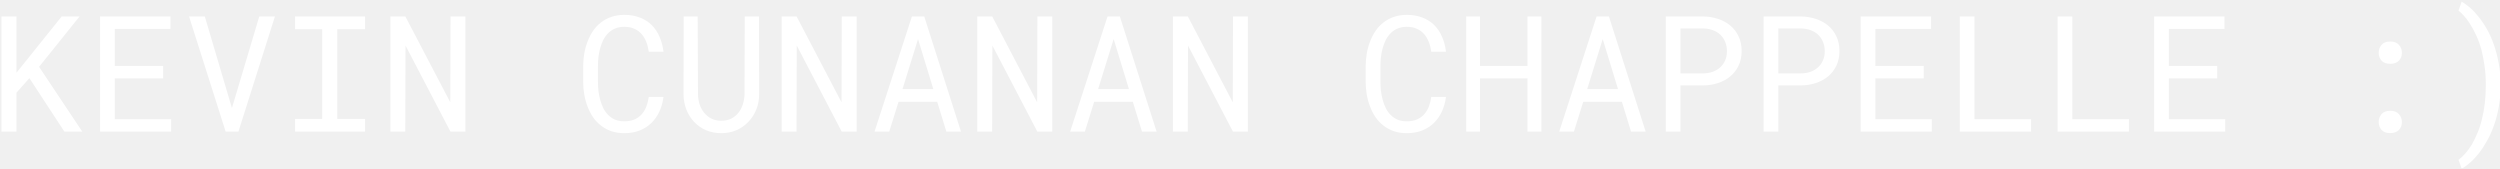
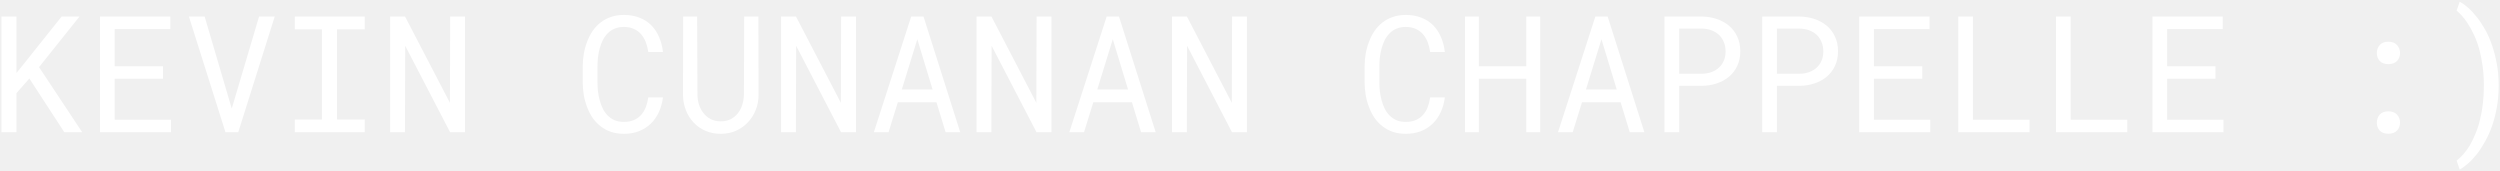
- <svg xmlns="http://www.w3.org/2000/svg" width="1279" height="86" viewBox="0 0 1279 86" fill="none">
-   <g clip-path="url(#clip0_2_2)">
-     <g clip-path="url(#clip1_2_2)">
-       <path d="M1279.31 43.816C1279.31 47.672 1279 51.3 1278.38 54.699C1277.77 58.097 1276.96 61.239 1275.93 64.125C1274.9 67.038 1273.71 69.681 1272.36 72.055C1271.02 74.455 1269.63 76.586 1268.16 78.447C1266.67 80.335 1265.17 81.927 1263.65 83.221C1262.15 84.543 1260.73 85.581 1259.38 86.337L1257.78 81.765C1258.93 80.929 1260.08 79.85 1261.24 78.528C1262.41 77.207 1263.52 75.683 1264.59 73.956C1265.59 72.203 1266.54 70.221 1267.47 68.009C1268.42 65.825 1269.19 63.424 1269.79 60.808C1270.41 58.38 1270.89 55.764 1271.21 52.959C1271.56 50.127 1271.74 47.106 1271.74 43.897V43.33C1271.74 39.689 1271.51 36.385 1271.05 33.418C1270.62 30.451 1270.13 27.929 1269.59 25.852C1268.79 22.886 1267.85 20.229 1266.74 17.882C1265.63 15.509 1264.48 13.445 1263.32 11.692C1262.42 10.317 1261.5 9.116 1260.56 8.092C1259.61 7.04 1258.68 6.15 1257.78 5.421L1259.38 0.85C1260.73 1.605 1262.17 2.643 1263.69 3.965C1265.2 5.286 1266.7 6.878 1268.16 8.739C1269.68 10.654 1271.11 12.785 1272.43 15.131C1273.76 17.478 1274.93 20.121 1275.93 23.061C1276.91 25.893 1277.71 28.968 1278.33 32.285C1278.98 35.576 1279.31 39.284 1279.31 43.411V43.816Z" fill="white" />
-       <path d="M1216.94 62.467C1216.94 60.875 1217.43 59.513 1218.41 58.38C1219.38 57.247 1220.86 56.681 1222.84 56.681C1224.79 56.681 1226.27 57.247 1227.28 58.38C1228.3 59.486 1228.82 60.848 1228.82 62.467C1228.82 64.058 1228.3 65.393 1227.28 66.472C1226.25 67.551 1224.77 68.09 1222.84 68.09C1220.88 68.09 1219.41 67.551 1218.41 66.472C1217.43 65.366 1216.94 64.031 1216.94 62.467ZM1216.94 27.026C1216.94 25.434 1217.43 24.072 1218.41 22.939C1219.38 21.807 1220.86 21.24 1222.84 21.24C1224.79 21.24 1226.27 21.807 1227.28 22.939C1228.3 24.045 1228.82 25.407 1228.82 27.026C1228.82 28.617 1228.3 29.952 1227.28 31.031C1226.25 32.11 1224.77 32.649 1222.84 32.649C1220.88 32.649 1219.41 32.11 1218.41 31.031C1217.43 29.925 1216.94 28.59 1216.94 27.026Z" fill="white" />
-       <path d="M1134.32 40.093H1109.58V60.97H1138.42V67.321H1102.05V8.415H1138.05V14.807H1109.58V33.742H1134.32V40.093Z" fill="white" />
-       <path d="M1060.19 60.97H1089.16V67.321H1052.66V8.415H1060.19V60.97Z" fill="white" />
-       <path d="M1010.15 60.97H1039.11V67.321H1002.62V8.415H1010.15V60.97Z" fill="white" />
-       <path d="M984.191 40.093H959.455V60.97H988.3V67.321H951.928V8.415H987.933V14.807H959.455V33.742H984.191V40.093Z" fill="white" />
-       <path d="M909.78 43.694V67.321H902.254V8.415H921.456C924.114 8.469 926.623 8.887 928.983 9.669C931.369 10.451 933.459 11.584 935.248 13.068C937.038 14.551 938.448 16.385 939.479 18.57C940.537 20.755 941.066 23.263 941.066 26.095C941.066 28.927 940.537 31.436 939.479 33.62C938.448 35.778 937.038 37.599 935.248 39.082C933.459 40.566 931.369 41.698 928.983 42.48C926.623 43.263 924.114 43.667 921.456 43.694H909.78ZM909.78 37.545H921.456C923.192 37.518 924.792 37.248 926.258 36.736C927.722 36.196 928.997 35.441 930.081 34.47C931.166 33.499 932.007 32.326 932.603 30.95C933.227 29.547 933.54 27.956 933.54 26.176C933.54 24.396 933.227 22.791 932.603 21.362C932.007 19.932 931.18 18.718 930.122 17.72C929.037 16.722 927.749 15.954 926.258 15.414C924.792 14.875 923.192 14.592 921.456 14.565H909.78V37.545Z" fill="white" />
-       <path d="M859.739 43.694V67.321H852.213V8.415H871.415C874.073 8.469 876.582 8.887 878.942 9.669C881.329 10.451 883.418 11.584 885.208 13.068C886.997 14.551 888.407 16.385 889.439 18.57C890.497 20.755 891.025 23.263 891.025 26.095C891.025 28.927 890.497 31.436 889.439 33.62C888.407 35.778 886.997 37.599 885.208 39.082C883.418 40.566 881.329 41.698 878.942 42.48C876.582 43.263 874.073 43.667 871.415 43.694H859.739ZM859.739 37.545H871.415C873.152 37.518 874.751 37.248 876.217 36.736C877.681 36.196 878.956 35.441 880.041 34.47C881.125 33.499 881.967 32.326 882.563 30.95C883.186 29.547 883.499 27.956 883.499 26.176C883.499 24.396 883.186 22.791 882.563 21.362C881.967 19.932 881.139 18.718 880.082 17.72C878.997 16.722 877.708 15.954 876.217 15.414C874.751 14.875 873.152 14.592 871.415 14.565H859.739V37.545Z" fill="white" />
-       <path d="M829.756 52.069H809.984L805.224 67.321H797.697L816.818 8.415H823.124L841.92 67.321H834.435L829.756 52.069ZM812.018 45.555H827.762L819.951 19.986L812.018 45.555Z" fill="white" />
-       <path d="M788.584 67.321H781.464V40.093H757.177V67.321H750.098V8.415H757.177V33.742H781.464V8.415H788.584V67.321Z" fill="white" />
-       <path d="M739.764 49.601C739.412 52.325 738.706 54.834 737.649 57.126C736.591 59.392 735.221 61.334 733.539 62.952C731.831 64.597 729.81 65.879 727.477 66.796C725.173 67.686 722.596 68.13 719.747 68.13C717.307 68.13 715.083 67.793 713.076 67.119C711.096 66.418 709.332 65.46 707.787 64.247C706.214 63.033 704.857 61.603 703.719 59.958C702.606 58.313 701.685 56.519 700.952 54.577C700.192 52.635 699.623 50.599 699.243 48.468C698.89 46.337 698.701 44.18 698.674 41.995V33.782C698.701 31.597 698.89 29.44 699.243 27.309C699.623 25.178 700.192 23.142 700.952 21.2C701.685 19.258 702.606 17.464 703.719 15.819C704.857 14.147 706.214 12.704 707.787 11.49C709.332 10.276 711.096 9.332 713.076 8.658C715.055 7.957 717.28 7.606 719.747 7.606C722.704 7.606 725.349 8.065 727.682 8.982C730.013 9.872 732.02 11.139 733.702 12.785C735.383 14.457 736.726 16.453 737.73 18.772C738.761 21.092 739.439 23.654 739.764 26.459H732.237C731.993 24.679 731.573 23.02 730.977 21.483C730.38 19.946 729.579 18.597 728.576 17.437C727.572 16.277 726.338 15.374 724.874 14.727C723.436 14.052 721.727 13.715 719.747 13.715C717.958 13.715 716.371 14.012 714.988 14.605C713.632 15.172 712.465 15.954 711.489 16.952C710.485 17.95 709.645 19.109 708.967 20.431C708.316 21.753 707.787 23.155 707.38 24.639C706.973 26.122 706.675 27.646 706.485 29.21C706.323 30.748 706.241 32.245 706.241 33.701V41.995C706.241 43.451 706.323 44.962 706.485 46.526C706.675 48.064 706.973 49.574 707.38 51.057C707.787 52.568 708.316 53.984 708.967 55.306C709.618 56.627 710.445 57.787 711.449 58.785C712.452 59.81 713.632 60.619 714.988 61.212C716.344 61.779 717.931 62.062 719.747 62.062C721.727 62.062 723.436 61.752 724.874 61.131C726.338 60.511 727.572 59.635 728.576 58.502C729.579 57.396 730.38 56.088 730.977 54.577C731.573 53.04 731.993 51.381 732.237 49.601H739.764Z" fill="white" />
-       <path d="M638.421 67.321H630.773L607.787 23.304L607.665 67.321H600.057V8.415H607.705L630.691 52.352L630.814 8.415H638.421V67.321Z" fill="white" />
-       <path d="M579.553 52.069H559.781L555.02 67.321H547.494L566.615 8.415H572.921L591.717 67.321H584.231L579.553 52.069ZM561.815 45.555H577.559L569.748 19.986L561.815 45.555Z" fill="white" />
-       <path d="M538.34 67.321H530.692L507.706 23.304L507.583 67.321H499.976V8.415H507.624L530.61 52.352L530.732 8.415H538.34V67.321Z" fill="white" />
-       <path d="M479.471 52.069H459.699L454.938 67.321H447.413L466.533 8.415H472.84L491.636 67.321H484.149L479.471 52.069ZM461.733 45.555H477.478L469.666 19.986L461.733 45.555Z" fill="white" />
-       <path d="M438.259 67.321H430.61L407.624 23.304L407.502 67.321H399.894V8.415H407.543L430.529 52.352L430.651 8.415H438.259V67.321Z" fill="white" />
-       <path d="M388.299 8.415L388.381 48.306C388.381 51.057 387.893 53.633 386.916 56.034C385.939 58.434 384.597 60.525 382.889 62.305C381.18 64.112 379.146 65.541 376.786 66.593C374.427 67.618 371.836 68.13 369.015 68.13C366.14 68.13 363.523 67.618 361.163 66.593C358.804 65.568 356.784 64.152 355.102 62.345C353.421 60.565 352.105 58.475 351.155 56.074C350.207 53.647 349.718 51.057 349.691 48.306L349.772 8.415H356.933L357.095 48.306C357.122 50.059 357.394 51.745 357.908 53.364C358.451 54.982 359.224 56.411 360.228 57.652C361.204 58.893 362.424 59.891 363.89 60.646C365.381 61.401 367.09 61.779 369.015 61.779C370.941 61.779 372.636 61.415 374.101 60.686C375.566 59.931 376.799 58.92 377.803 57.652C378.78 56.411 379.526 54.982 380.04 53.364C380.556 51.745 380.841 50.059 380.895 48.306L381.017 8.415H388.299Z" fill="white" />
-       <path d="M339.438 49.601C339.086 52.325 338.38 54.834 337.323 57.126C336.265 59.392 334.895 61.334 333.214 62.952C331.505 64.597 329.485 65.879 327.152 66.796C324.847 67.686 322.27 68.13 319.422 68.13C316.982 68.13 314.757 67.793 312.75 67.119C310.77 66.418 309.007 65.46 307.461 64.247C305.889 63.033 304.532 61.603 303.393 59.958C302.281 58.313 301.359 56.519 300.626 54.577C299.867 52.635 299.297 50.599 298.918 48.468C298.565 46.337 298.375 44.18 298.348 41.995V33.782C298.375 31.597 298.565 29.44 298.918 27.309C299.297 25.178 299.867 23.142 300.626 21.2C301.359 19.258 302.281 17.464 303.393 15.819C304.532 14.147 305.889 12.704 307.461 11.49C309.007 10.276 310.77 9.332 312.75 8.658C314.73 7.957 316.955 7.606 319.422 7.606C322.379 7.606 325.023 8.065 327.355 8.982C329.688 9.872 331.695 11.139 333.377 12.785C335.058 14.457 336.4 16.453 337.404 18.772C338.436 21.092 339.114 23.654 339.438 26.459H331.913C331.668 24.679 331.247 23.02 330.651 21.483C330.055 19.946 329.254 18.597 328.251 17.437C327.247 16.277 326.013 15.374 324.548 14.727C323.111 14.052 321.402 13.715 319.422 13.715C317.633 13.715 316.045 14.012 314.662 14.605C313.306 15.172 312.14 15.954 311.164 16.952C310.16 17.95 309.319 19.109 308.641 20.431C307.99 21.753 307.461 23.155 307.054 24.639C306.648 26.122 306.349 27.646 306.16 29.21C305.997 30.748 305.916 32.245 305.916 33.701V41.995C305.916 43.451 305.997 44.962 306.16 46.526C306.349 48.064 306.648 49.574 307.054 51.057C307.461 52.568 307.99 53.984 308.641 55.306C309.292 56.627 310.119 57.787 311.123 58.785C312.126 59.81 313.306 60.619 314.662 61.212C316.018 61.779 317.606 62.062 319.422 62.062C321.402 62.062 323.111 61.752 324.548 61.131C326.013 60.511 327.247 59.635 328.251 58.502C329.254 57.396 330.055 56.088 330.651 54.577C331.247 53.04 331.668 51.381 331.913 49.601H339.438Z" fill="white" />
-       <path d="M238.096 67.321H230.448L207.461 23.304L207.339 67.321H199.731V8.415H207.38L230.367 52.352L230.489 8.415H238.096V67.321Z" fill="white" />
-       <path d="M150.953 8.415H186.753V14.929H172.555V60.848H186.753V67.321H150.953V60.848H164.825V14.929H150.953V8.415Z" fill="white" />
-       <path d="M115.435 67.321L96.721 8.415H104.777L117.795 52.392L118.649 55.265L119.544 52.312L132.644 8.415H140.659L121.985 67.321H115.435Z" fill="white" />
-       <path d="M83.458 40.093H58.722V60.97H87.567V67.321H51.196V8.415H87.201V14.807H58.722V33.742H83.458V40.093Z" fill="white" />
-       <path d="M15.028 39.972L8.438 47.416V67.321H0.749V8.415H8.438V37.181L14.174 30.06L31.546 8.415H40.7L19.992 34.187L42.083 67.321H32.929L15.028 39.972Z" fill="white" />
-     </g>
-   </g>
-   <defs>
-     <clipPath id="clip0_2_2">
-       <rect width="1279" height="86" fill="white" />
-     </clipPath>
-     <clipPath id="clip1_2_2">
-       <rect width="1280" height="87" fill="white" />
-     </clipPath>
-   </defs>
+ <svg xmlns="http://www.w3.org/2000/svg" width="1229" height="84" viewBox="0 0 1229 84" fill="none">
+   <path d="M1228.34 42.305C1228.34 46.029 1228.04 49.531 1227.44 52.812C1226.86 56.094 1226.08 59.128 1225.09 61.914C1224.1 64.727 1222.96 67.279 1221.66 69.57C1220.38 71.888 1219.04 73.945 1217.63 75.742C1216.2 77.565 1214.76 79.102 1213.3 80.352C1211.86 81.628 1210.5 82.63 1209.2 83.359L1207.67 78.945C1208.77 78.138 1209.87 77.096 1210.99 75.82C1212.11 74.544 1213.18 73.073 1214.2 71.406C1215.16 69.713 1216.08 67.799 1216.97 65.664C1217.88 63.555 1218.62 61.237 1219.2 58.711C1219.79 56.367 1220.25 53.841 1220.56 51.133C1220.9 48.398 1221.07 45.482 1221.07 42.383V41.836C1221.07 38.32 1220.85 35.13 1220.41 32.266C1219.99 29.401 1219.52 26.966 1219 24.961C1218.24 22.096 1217.33 19.531 1216.27 17.266C1215.2 14.974 1214.1 12.982 1212.98 11.289C1212.12 9.961 1211.24 8.802 1210.33 7.812C1209.42 6.797 1208.53 5.938 1207.67 5.234L1209.2 0.82C1210.5 1.549 1211.88 2.552 1213.34 3.828C1214.79 5.104 1216.23 6.641 1217.63 8.438C1219.09 10.287 1220.46 12.344 1221.73 14.609C1223.01 16.875 1224.13 19.427 1225.09 22.266C1226.03 25 1226.8 27.969 1227.4 31.172C1228.02 34.349 1228.34 37.93 1228.34 41.914V42.305Z" fill="white" />
+   <path d="M1168.45 60.312C1168.45 58.776 1168.92 57.461 1169.86 56.367C1170.8 55.273 1172.22 54.727 1174.12 54.727C1175.99 54.727 1177.41 55.273 1178.38 56.367C1179.36 57.435 1179.86 58.75 1179.86 60.312C1179.86 61.849 1179.36 63.138 1178.38 64.18C1177.39 65.221 1175.97 65.742 1174.12 65.742C1172.24 65.742 1170.82 65.221 1169.86 64.18C1168.92 63.112 1168.45 61.823 1168.45 60.312ZM1168.45 26.094C1168.45 24.557 1168.92 23.242 1169.86 22.148C1170.8 21.055 1172.22 20.508 1174.12 20.508C1175.99 20.508 1177.41 21.055 1178.38 22.148C1179.36 23.216 1179.86 24.531 1179.86 26.094C1179.86 27.63 1179.36 28.919 1178.38 29.961C1177.39 31.003 1175.97 31.523 1174.12 31.523C1172.24 31.523 1170.82 31.003 1169.86 29.961C1168.92 28.893 1168.45 27.604 1168.45 26.094Z" fill="white" />
+   <path d="M1089.12 38.711H1065.37V58.867H1093.06V65H1058.14V8.125H1092.71V14.297H1065.37V32.578H1089.12V38.711Z" fill="white" />
+   <path d="M1017.95 58.867H1045.76V65H1010.72V8.125H1017.95V58.867Z" fill="white" />
+   <path d="M969.898 58.867H997.711V65H962.672V8.125H969.898V58.867Z" fill="white" />
+   <path d="M944.977 38.711H921.227V58.867H948.922V65H914V8.125H948.57V14.297H921.227V32.578H944.977V38.711Z" fill="white" />
+   <path d="M873.531 42.188V65H866.305V8.125H884.742C887.294 8.177 889.703 8.581 891.969 9.336C894.26 10.091 896.266 11.185 897.984 12.617C899.703 14.05 901.057 15.82 902.047 17.93C903.062 20.039 903.57 22.461 903.57 25.195C903.57 27.93 903.062 30.352 902.047 32.461C901.057 34.544 899.703 36.302 897.984 37.734C896.266 39.167 894.26 40.26 891.969 41.016C889.703 41.771 887.294 42.161 884.742 42.188H873.531ZM873.531 36.25H884.742C886.409 36.224 887.945 35.964 889.352 35.469C890.758 34.948 891.982 34.219 893.023 33.281C894.065 32.344 894.872 31.211 895.445 29.883C896.044 28.529 896.344 26.992 896.344 25.273C896.344 23.555 896.044 22.005 895.445 20.625C894.872 19.245 894.078 18.073 893.062 17.109C892.021 16.146 890.784 15.404 889.352 14.883C887.945 14.362 886.409 14.088 884.742 14.062H873.531V36.25Z" fill="white" />
+   <path d="M825.484 42.188V65H818.258V8.125H836.695C839.247 8.177 841.656 8.581 843.922 9.336C846.214 10.091 848.219 11.185 849.938 12.617C851.656 14.05 853.01 15.82 854 17.93C855.016 20.039 855.523 22.461 855.523 25.195C855.523 27.93 855.016 30.352 854 32.461C853.01 34.544 851.656 36.302 849.938 37.734C848.219 39.167 846.214 40.26 843.922 41.016C841.656 41.771 839.247 42.161 836.695 42.188H825.484ZM825.484 36.25H836.695C838.362 36.224 839.898 35.964 841.305 35.469C842.711 34.948 843.935 34.219 844.977 33.281C846.018 32.344 846.826 31.211 847.398 29.883C847.997 28.529 848.297 26.992 848.297 25.273C848.297 23.555 847.997 22.005 847.398 20.625C846.826 19.245 846.031 18.073 845.016 17.109C843.974 16.146 842.737 15.404 841.305 14.883C839.898 14.362 838.362 14.088 836.695 14.062H825.484V36.25Z" fill="white" />
+   <path d="M796.695 50.273H777.711L773.141 65H765.914L784.273 8.125H790.328L808.375 65H801.188L796.695 50.273ZM779.664 43.984H794.781L787.281 19.297L779.664 43.984Z" fill="white" />
+   <path d="M757.164 65H750.328V38.711H727.008V65H720.211V8.125H727.008V32.578H750.328V8.125H757.164V65Z" fill="white" />
+   <path d="M710.289 47.891C709.951 50.521 709.273 52.943 708.258 55.156C707.242 57.344 705.927 59.219 704.312 60.781C702.672 62.37 700.732 63.607 698.492 64.492C696.279 65.352 693.805 65.781 691.07 65.781C688.727 65.781 686.591 65.456 684.664 64.805C682.763 64.128 681.07 63.203 679.586 62.031C678.076 60.859 676.773 59.479 675.68 57.891C674.612 56.302 673.727 54.57 673.023 52.695C672.294 50.82 671.747 48.854 671.383 46.797C671.044 44.74 670.862 42.656 670.836 40.547V32.617C670.862 30.508 671.044 28.424 671.383 26.367C671.747 24.31 672.294 22.344 673.023 20.469C673.727 18.594 674.612 16.862 675.68 15.273C676.773 13.659 678.076 12.266 679.586 11.094C681.07 9.922 682.763 9.01 684.664 8.359C686.565 7.682 688.701 7.344 691.07 7.344C693.909 7.344 696.448 7.786 698.688 8.672C700.927 9.531 702.854 10.755 704.469 12.344C706.083 13.958 707.372 15.885 708.336 18.125C709.326 20.365 709.977 22.838 710.289 25.547H703.062C702.828 23.828 702.424 22.227 701.852 20.742C701.279 19.258 700.51 17.956 699.547 16.836C698.583 15.716 697.398 14.844 695.992 14.219C694.612 13.568 692.971 13.242 691.07 13.242C689.352 13.242 687.828 13.529 686.5 14.102C685.198 14.648 684.078 15.404 683.141 16.367C682.177 17.331 681.37 18.451 680.719 19.727C680.094 21.003 679.586 22.357 679.195 23.789C678.805 25.221 678.518 26.693 678.336 28.203C678.18 29.688 678.102 31.133 678.102 32.539V40.547C678.102 41.953 678.18 43.411 678.336 44.922C678.518 46.406 678.805 47.865 679.195 49.297C679.586 50.755 680.094 52.122 680.719 53.398C681.344 54.675 682.138 55.794 683.102 56.758C684.065 57.747 685.198 58.529 686.5 59.102C687.802 59.648 689.326 59.922 691.07 59.922C692.971 59.922 694.612 59.622 695.992 59.023C697.398 58.425 698.583 57.578 699.547 56.484C700.51 55.417 701.279 54.154 701.852 52.695C702.424 51.211 702.828 49.609 703.062 47.891H710.289Z" fill="white" />
+   <path d="M612.984 65H605.641L583.57 22.5L583.453 65H576.148V8.125H583.492L605.562 50.547L605.68 8.125H612.984V65Z" fill="white" />
+   <path d="M556.461 50.273H537.477L532.906 65H525.68L544.039 8.125H550.094L568.141 65H560.953L556.461 50.273ZM539.43 43.984H554.547L547.047 19.297L539.43 43.984Z" fill="white" />
+   <path d="M516.891 65H509.547L487.477 22.5L487.359 65H480.055V8.125H487.398L509.469 50.547L509.586 8.125H516.891V65Z" fill="white" />
+   <path d="M460.367 50.273H441.383L436.812 65H429.586L447.945 8.125H454L472.047 65H464.859L460.367 50.273ZM443.336 43.984H458.453L450.953 19.297L443.336 43.984Z" fill="white" />
+   <path d="M420.797 65H413.453L391.383 22.5L391.266 65H383.961V8.125H391.305L413.375 50.547L413.492 8.125H420.797V65Z" fill="white" />
+   <path d="M372.828 8.125L372.906 46.641C372.906 49.297 372.438 51.784 371.5 54.102C370.562 56.419 369.273 58.438 367.633 60.156C365.992 61.901 364.039 63.281 361.773 64.297C359.508 65.287 357.021 65.781 354.312 65.781C351.552 65.781 349.039 65.287 346.773 64.297C344.508 63.307 342.568 61.94 340.953 60.195C339.339 58.477 338.076 56.458 337.164 54.141C336.253 51.797 335.784 49.297 335.758 46.641L335.836 8.125H342.711L342.867 46.641C342.893 48.333 343.154 49.961 343.648 51.523C344.169 53.086 344.911 54.466 345.875 55.664C346.812 56.862 347.984 57.825 349.391 58.555C350.823 59.284 352.464 59.648 354.312 59.648C356.161 59.648 357.789 59.297 359.195 58.594C360.602 57.865 361.786 56.888 362.75 55.664C363.688 54.466 364.404 53.086 364.898 51.523C365.393 49.961 365.667 48.333 365.719 46.641L365.836 8.125H372.828Z" fill="white" />
+   <path d="M325.914 47.891C325.576 50.521 324.898 52.943 323.883 55.156C322.867 57.344 321.552 59.219 319.938 60.781C318.297 62.37 316.357 63.607 314.117 64.492C311.904 65.352 309.43 65.781 306.695 65.781C304.352 65.781 302.216 65.456 300.289 64.805C298.388 64.128 296.695 63.203 295.211 62.031C293.701 60.859 292.398 59.479 291.305 57.891C290.237 56.302 289.352 54.57 288.648 52.695C287.919 50.82 287.372 48.854 287.008 46.797C286.669 44.74 286.487 42.656 286.461 40.547V32.617C286.487 30.508 286.669 28.424 287.008 26.367C287.372 24.31 287.919 22.344 288.648 20.469C289.352 18.594 290.237 16.862 291.305 15.273C292.398 13.659 293.701 12.266 295.211 11.094C296.695 9.922 298.388 9.01 300.289 8.359C302.19 7.682 304.326 7.344 306.695 7.344C309.534 7.344 312.073 7.786 314.312 8.672C316.552 9.531 318.479 10.755 320.094 12.344C321.708 13.958 322.997 15.885 323.961 18.125C324.951 20.365 325.602 22.838 325.914 25.547H318.688C318.453 23.828 318.049 22.227 317.477 20.742C316.904 19.258 316.135 17.956 315.172 16.836C314.208 15.716 313.023 14.844 311.617 14.219C310.237 13.568 308.596 13.242 306.695 13.242C304.977 13.242 303.453 13.529 302.125 14.102C300.823 14.648 299.703 15.404 298.766 16.367C297.802 17.331 296.995 18.451 296.344 19.727C295.719 21.003 295.211 22.357 294.82 23.789C294.43 25.221 294.143 26.693 293.961 28.203C293.805 29.688 293.727 31.133 293.727 32.539V40.547C293.727 41.953 293.805 43.411 293.961 44.922C294.143 46.406 294.43 47.865 294.82 49.297C295.211 50.755 295.719 52.122 296.344 53.398C296.969 54.675 297.763 55.794 298.727 56.758C299.69 57.747 300.823 58.529 302.125 59.102C303.427 59.648 304.951 59.922 306.695 59.922C308.596 59.922 310.237 59.622 311.617 59.023C313.023 58.425 314.208 57.578 315.172 56.484C316.135 55.417 316.904 54.154 317.477 52.695C318.049 51.211 318.453 49.609 318.688 47.891H325.914Z" fill="white" />
+   <path d="M228.609 65H221.266L199.195 22.5L199.078 65H191.773V8.125H199.117L221.188 50.547L221.305 8.125H228.609V65Z" fill="white" />
+   <path d="M144.938 8.125H179.312V14.414H165.68V58.75H179.312V65H144.938V58.75H158.258V14.414H144.938V8.125Z" fill="white" />
+   <path d="M110.836 65L92.867 8.125H100.602L113.102 50.586L113.922 53.359L114.781 50.508L127.359 8.125H135.055L117.125 65H110.836Z" fill="white" />
+   <path d="M80.133 38.711H56.383V58.867H84.078V65H49.156V8.125H83.727V14.297H56.383V32.578H80.133V38.711Z" fill="white" />
+   <path d="M14.43 38.594L8.102 45.781V65H0.719V8.125H8.102V35.898L13.609 29.023L30.289 8.125H39.078L19.195 33.008L40.406 65H31.617L14.43 38.594Z" fill="white" />
</svg>
